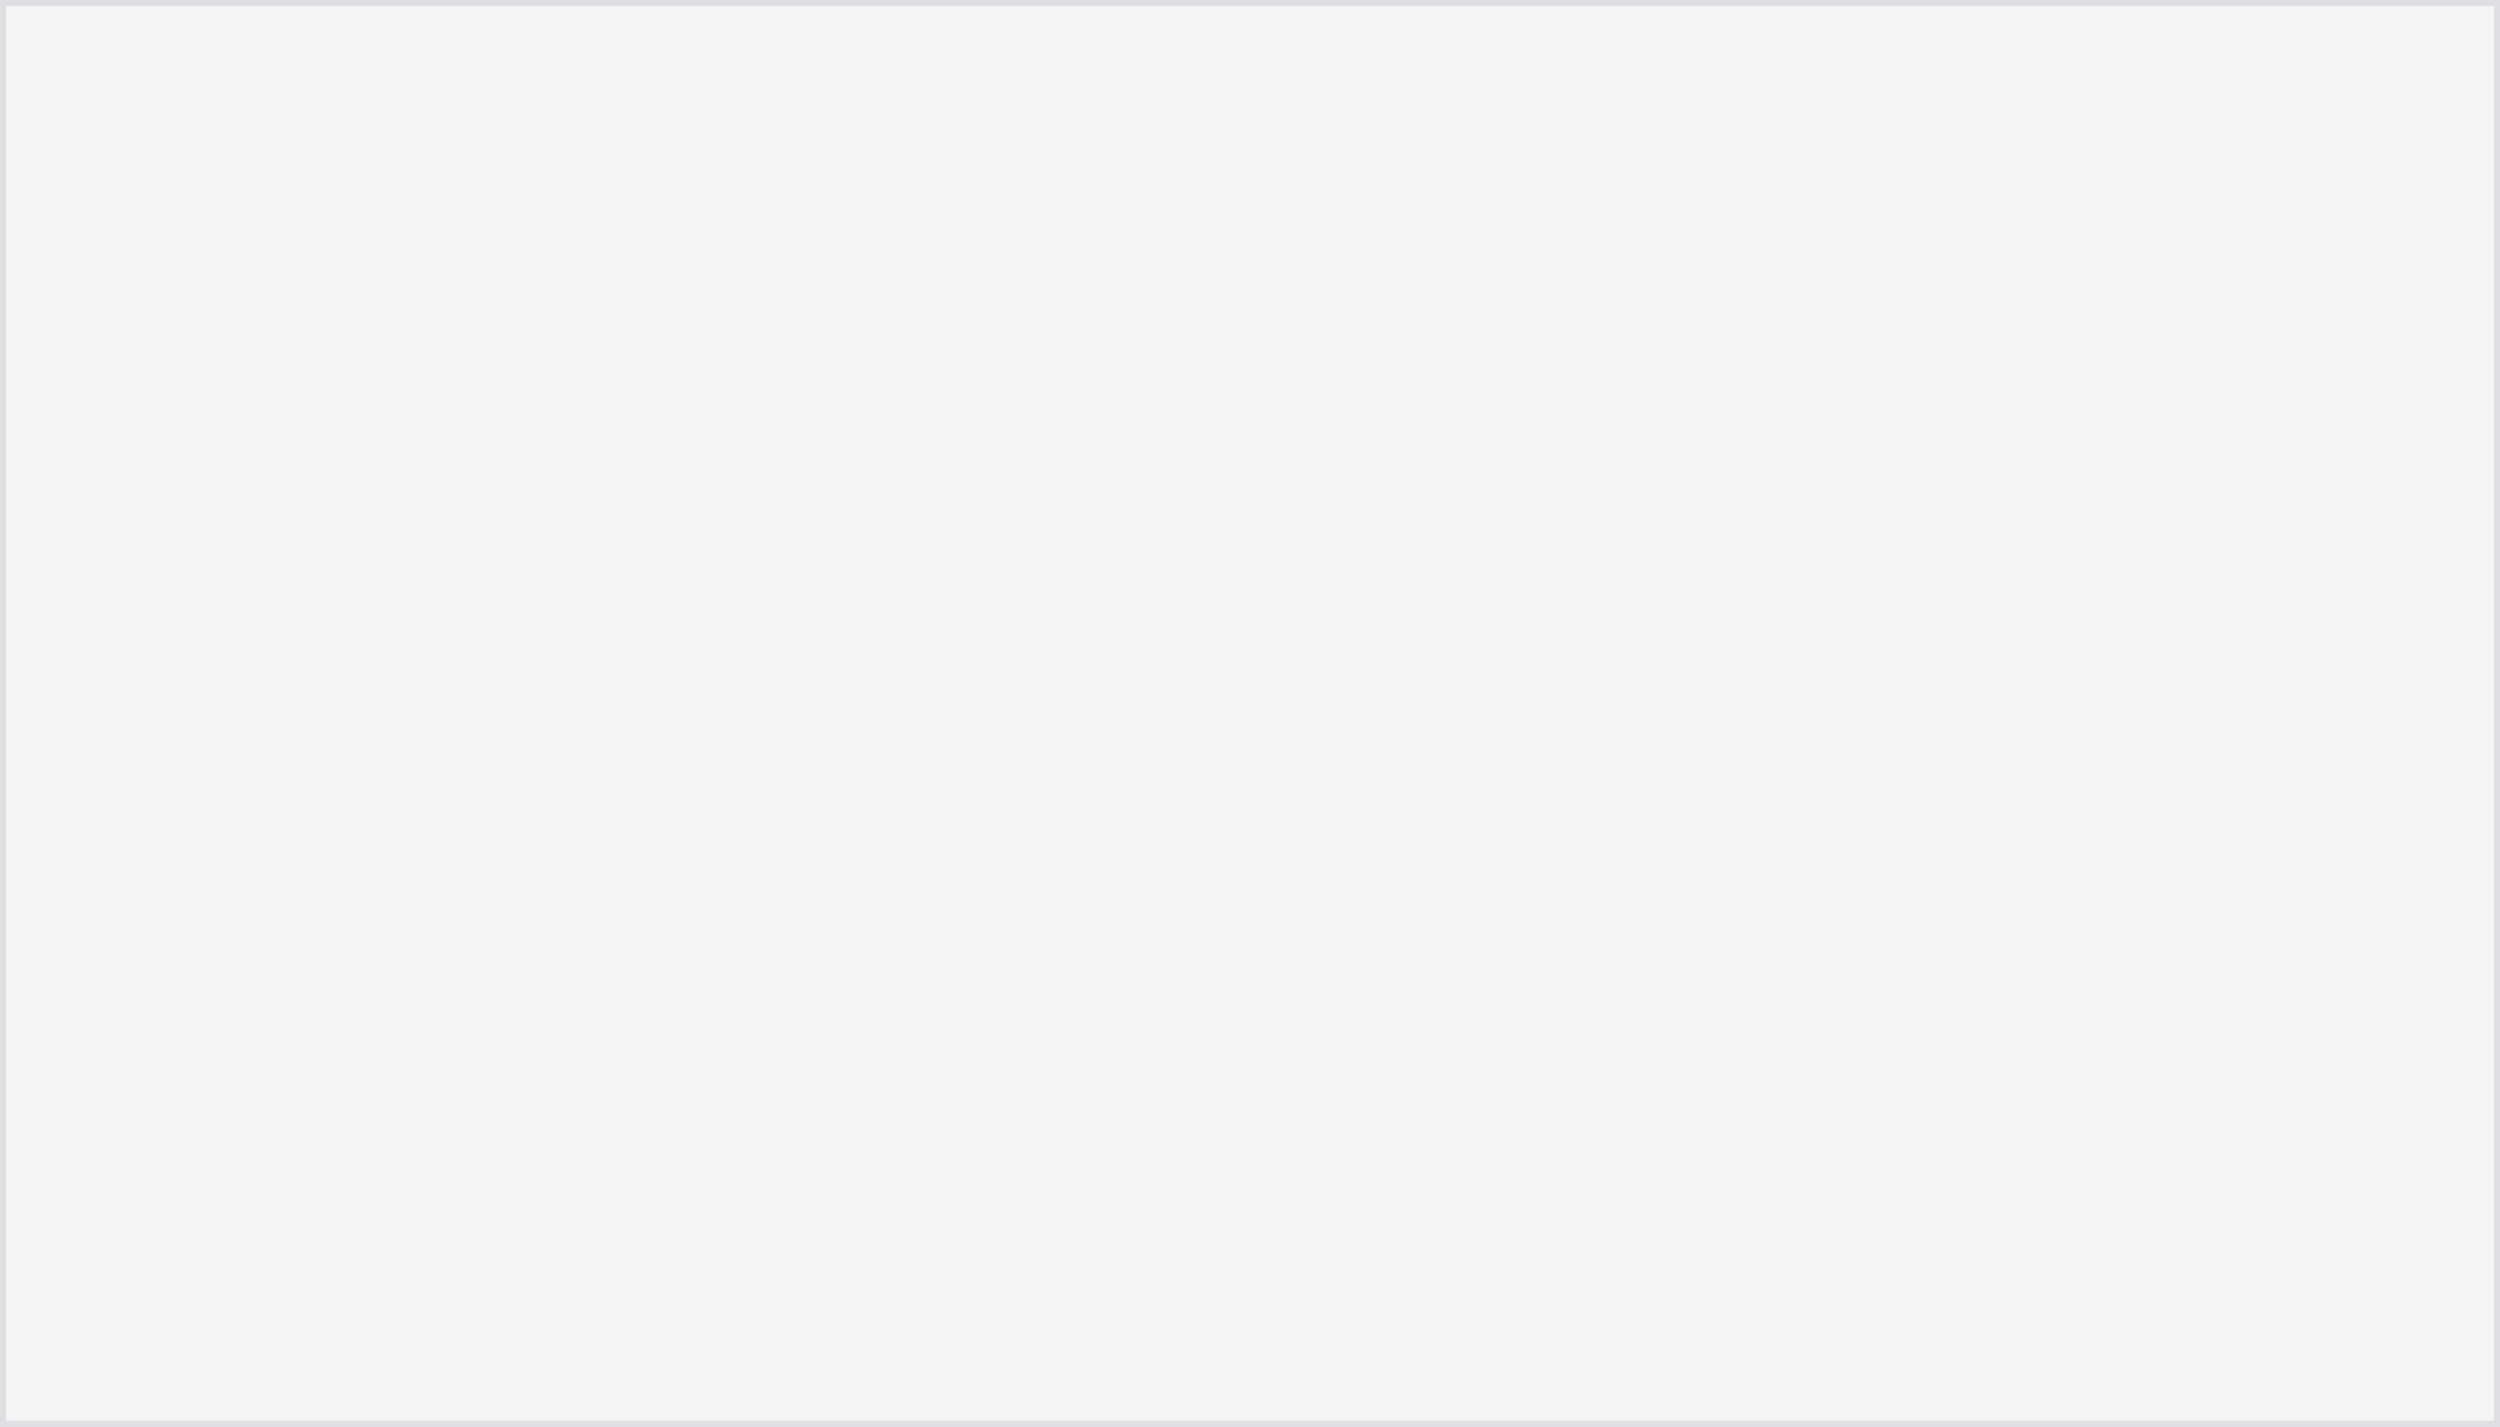
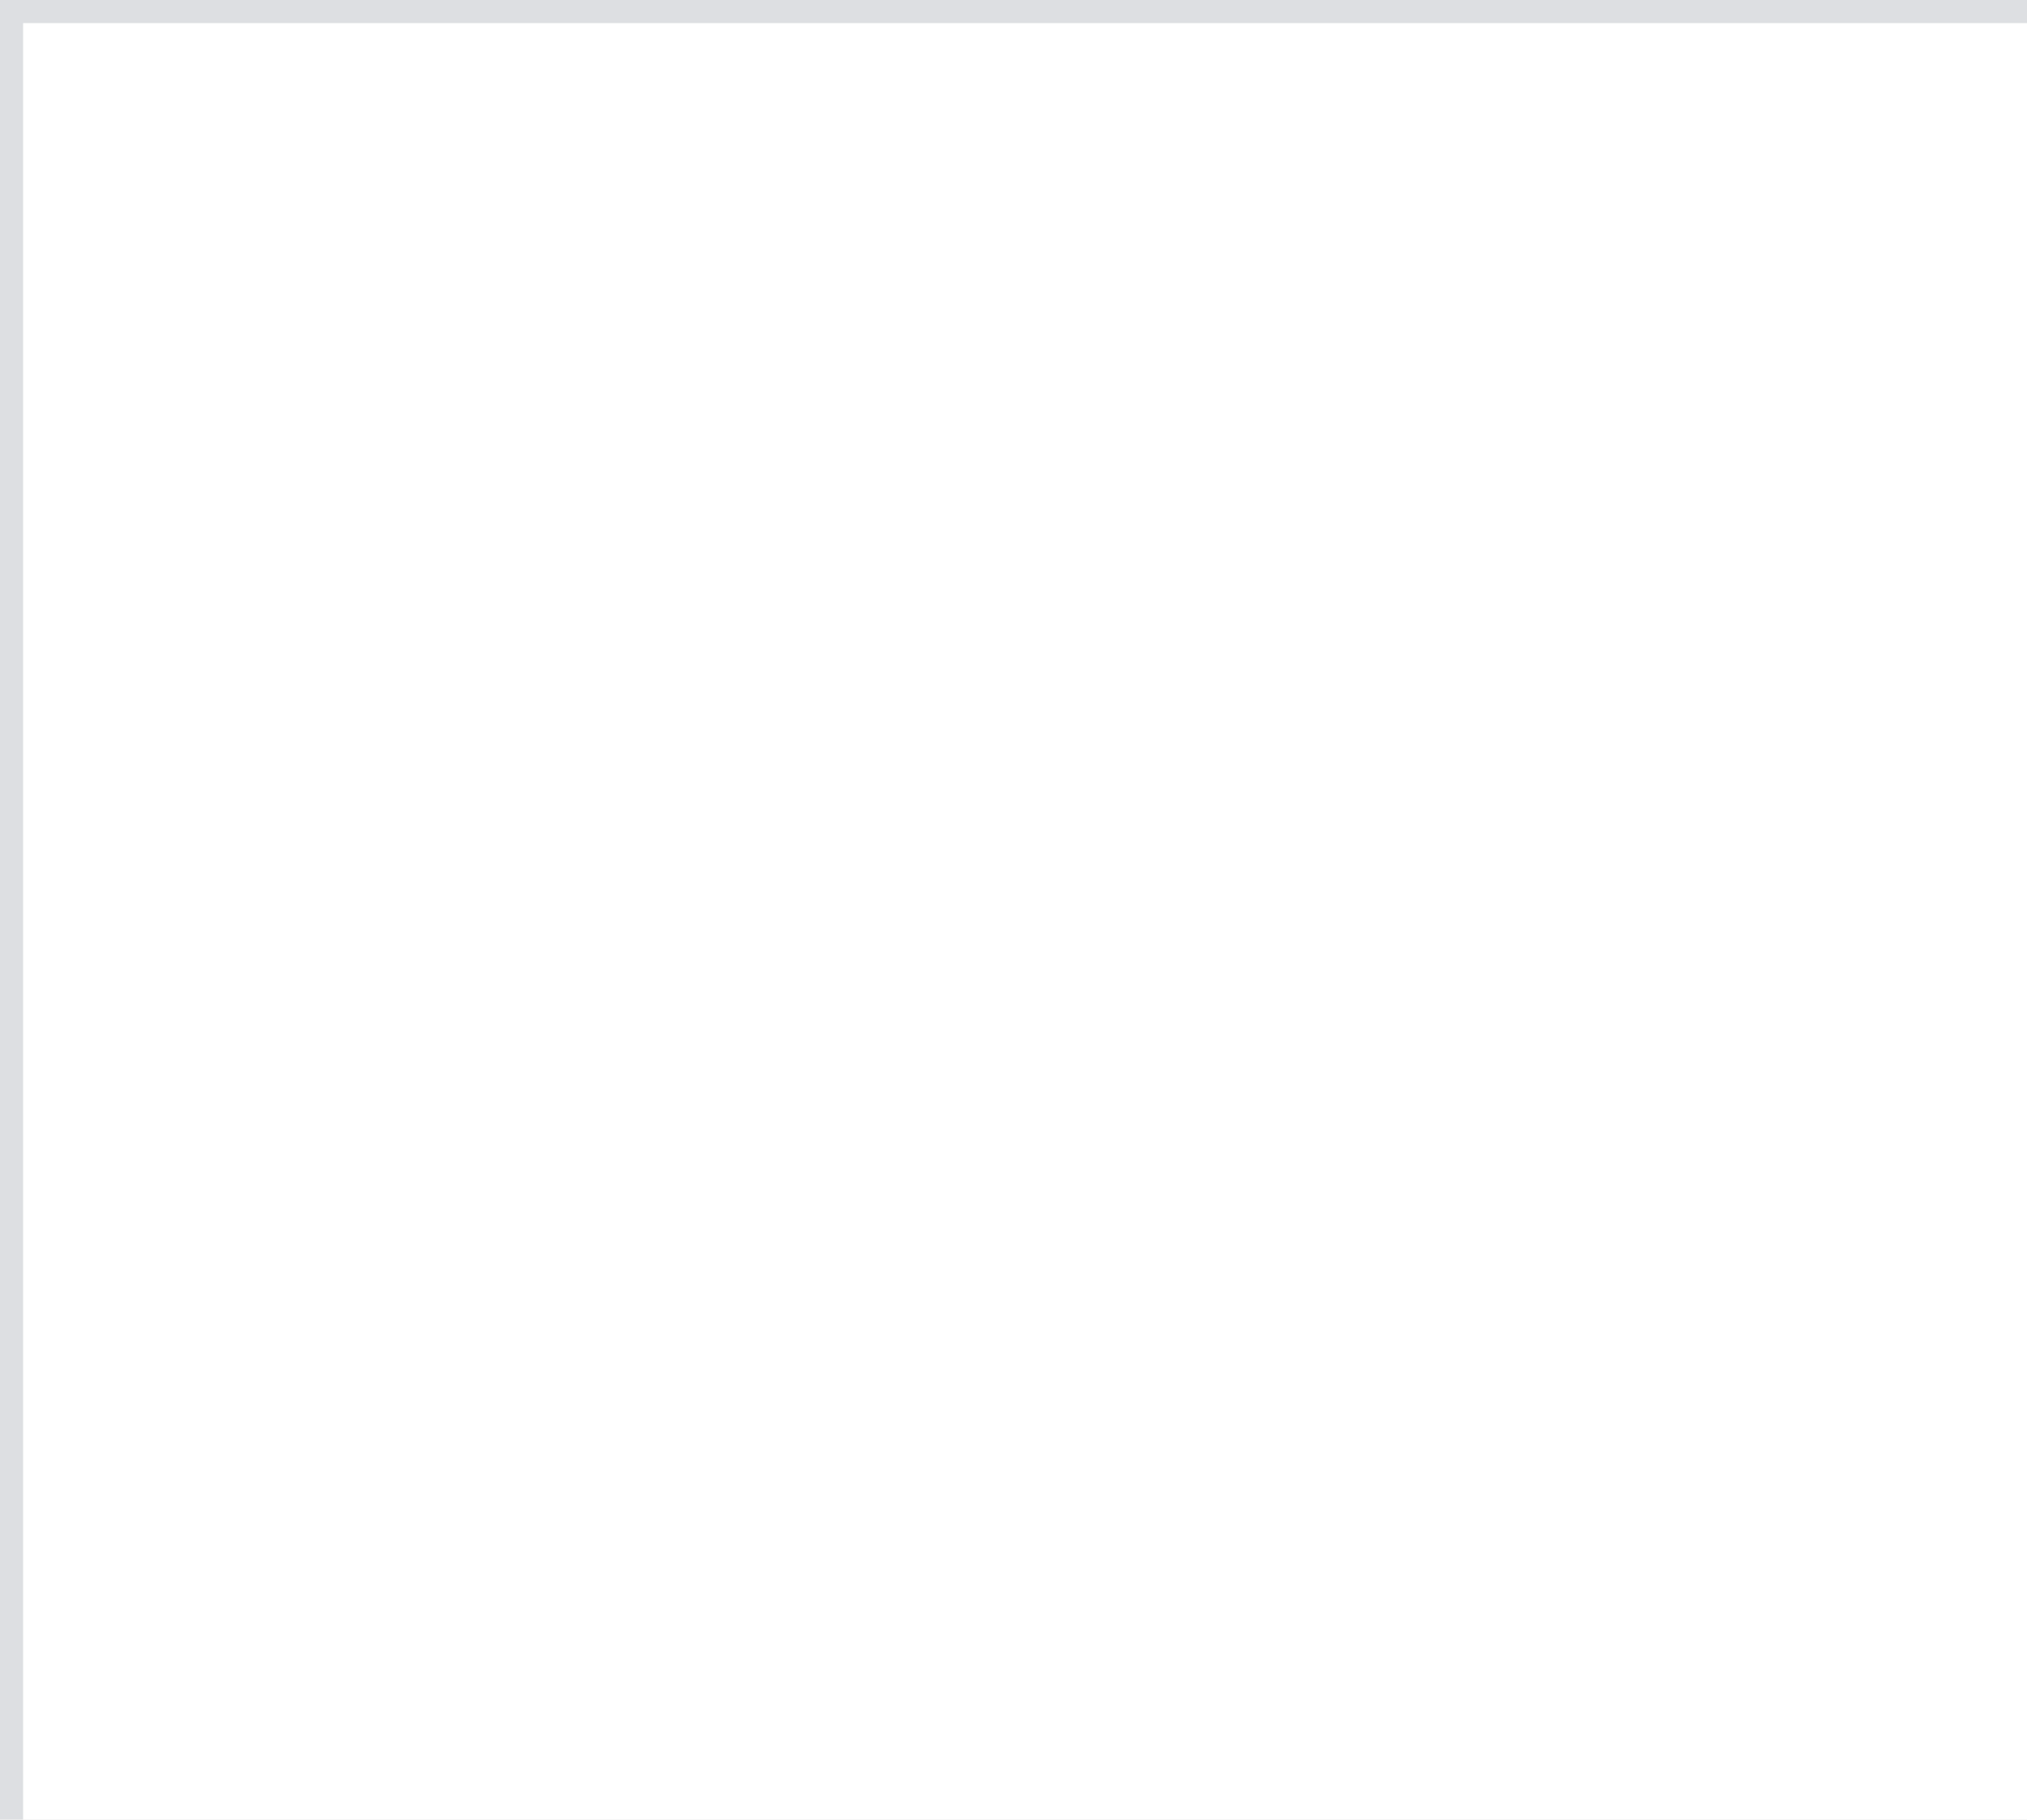
- <svg xmlns="http://www.w3.org/2000/svg" version="1.1" width="417px" height="238px">
-   <g transform="matrix(1 0 0 1 -16 -568 )">
-     <path d="M 17 569  L 432 569  L 432 805  L 17 805  L 17 569  Z " fill-rule="nonzero" fill="#f4f4f4" stroke="none" />
-     <path d="M 16.5 568.5  L 432.5 568.5  L 432.5 805.5  L 16.5 805.5  L 16.5 568.5  Z " stroke-width="1" stroke="#dadce0" fill="none" stroke-opacity="0.867" />
+ <svg xmlns="http://www.w3.org/2000/svg" version="1.1" width="88px" height="79px">
+   <g transform="matrix(1 0 0 1 -344 -257 )">
+     <path d="M 345 258  L 432 258  L 432 336  L 345 336  L 345 258  Z " fill-rule="nonzero" fill="#ffffff" stroke="none" />
+     <path d="M 344.5 336  L 344.5 257.5  L 432 257.5  " stroke-width="1" stroke="#dadce0" fill="none" stroke-opacity="0.867" />
  </g>
</svg>
